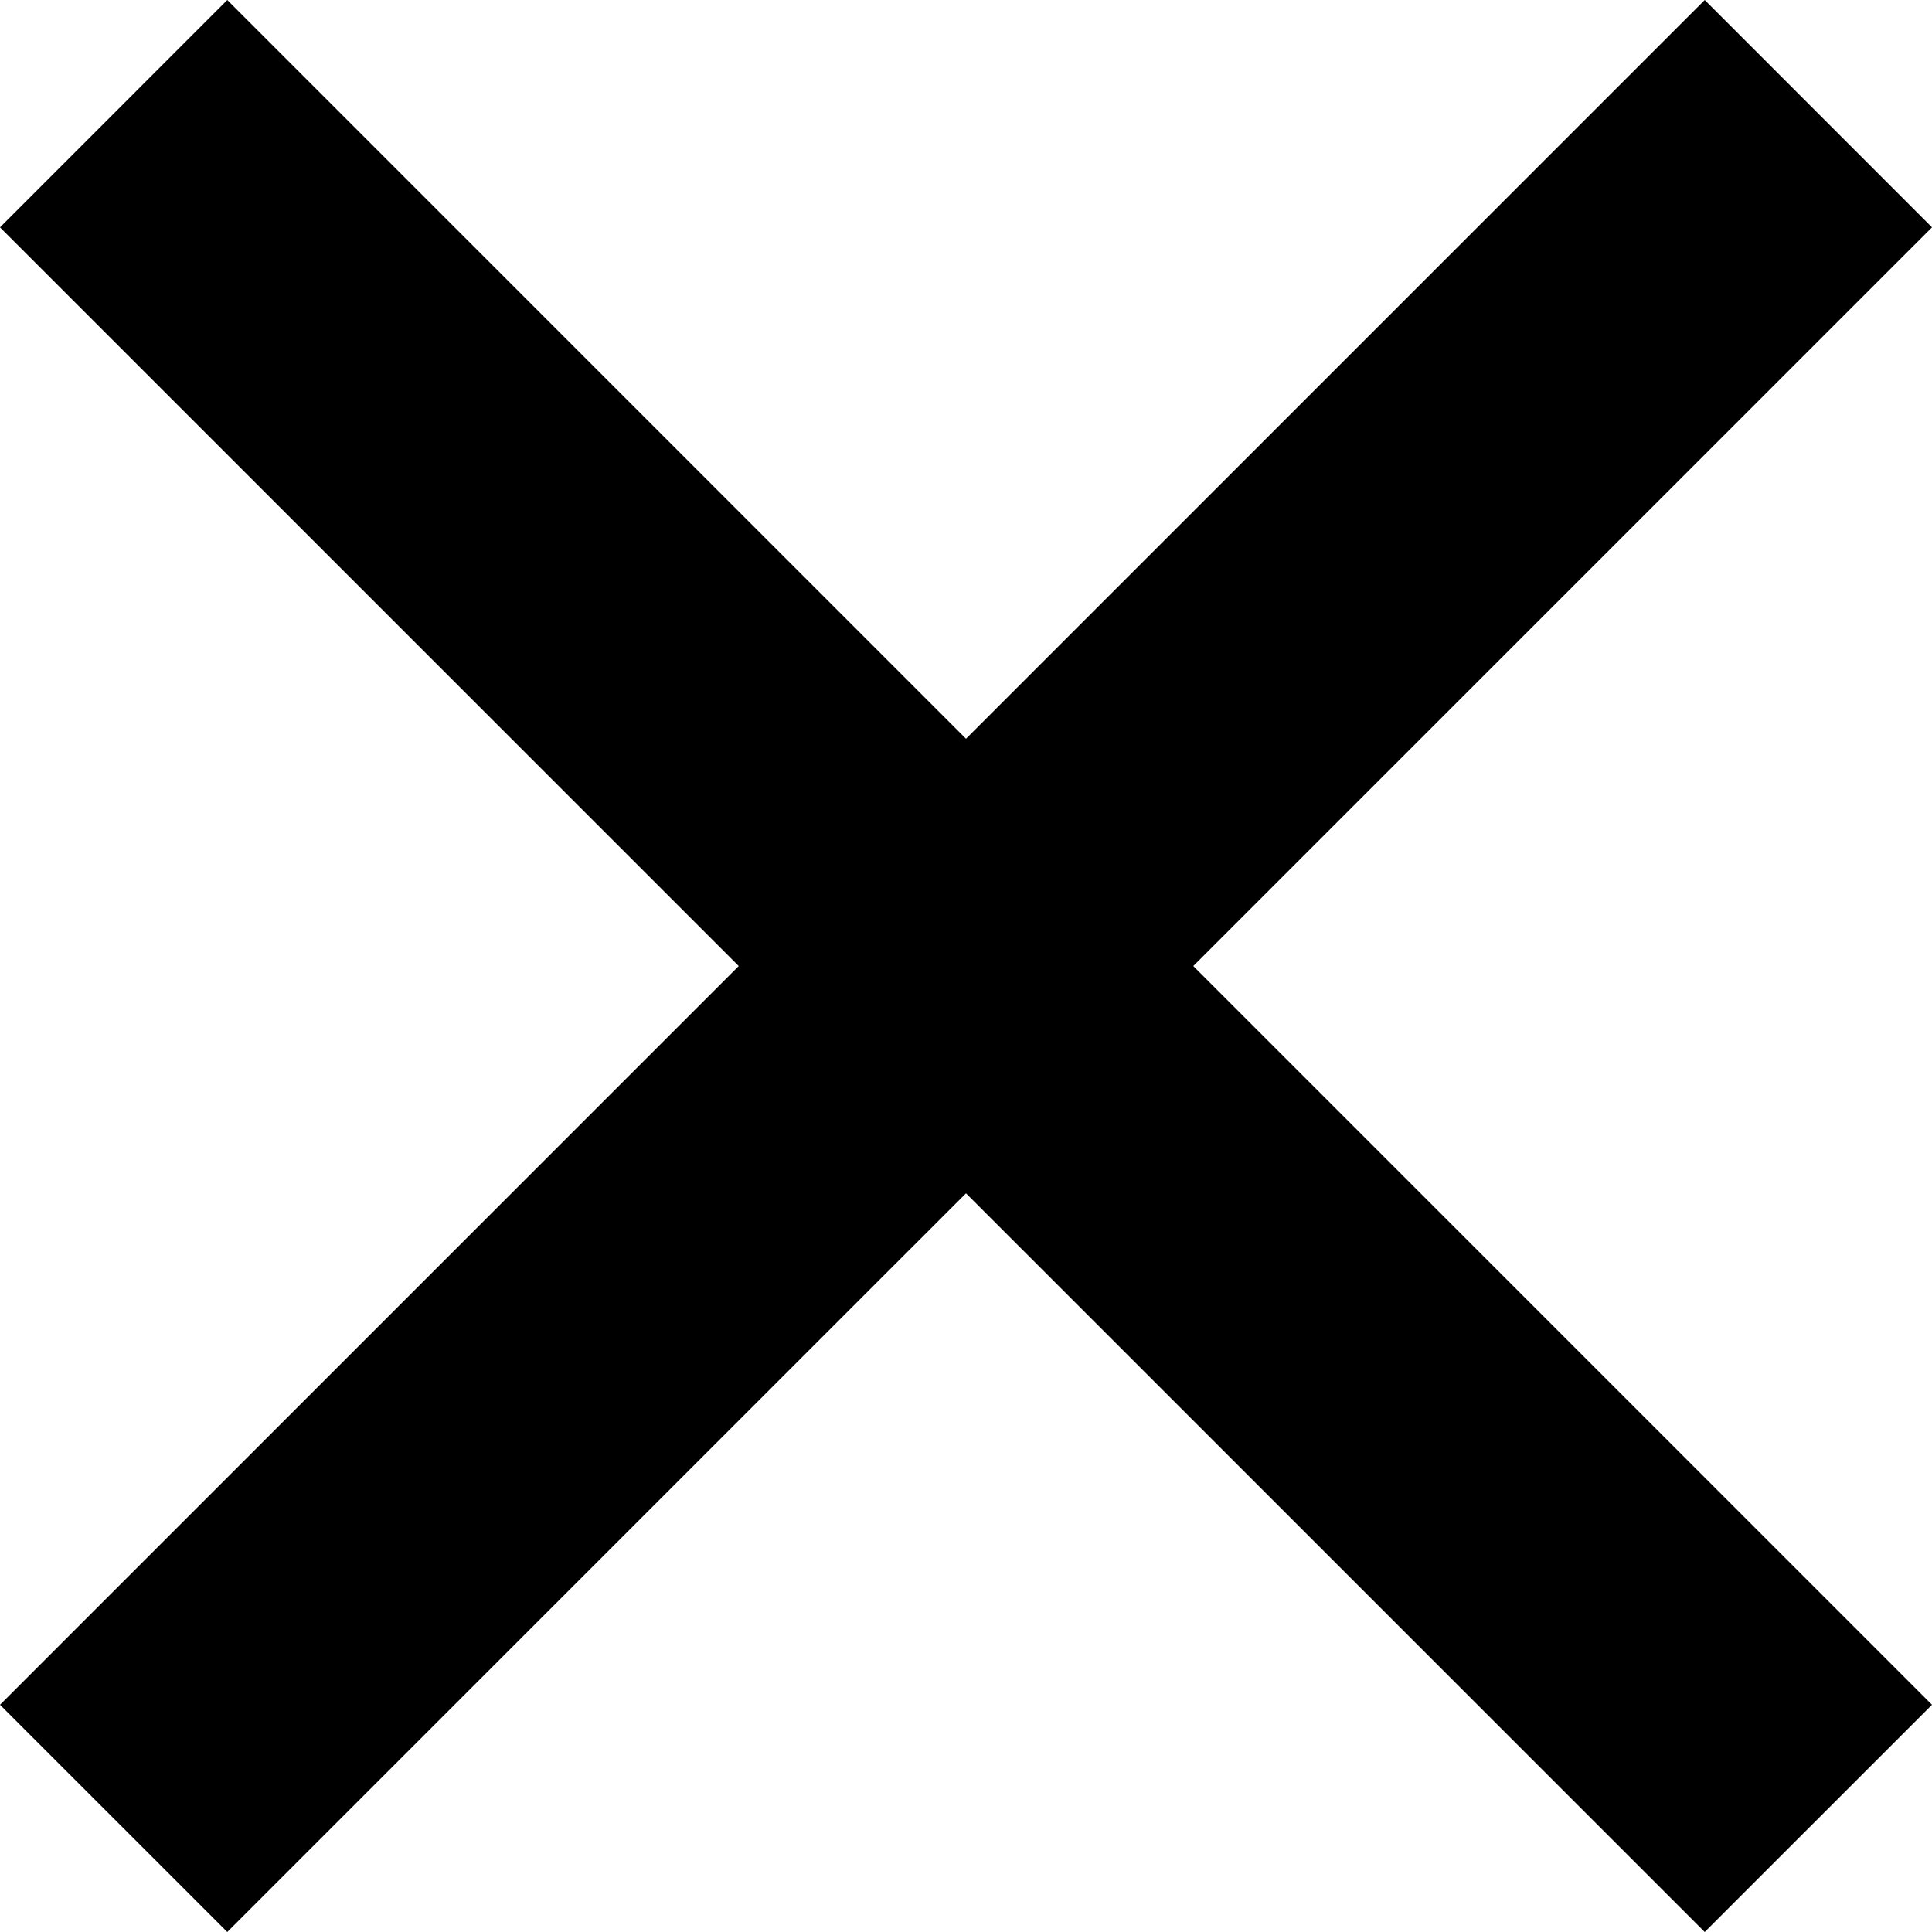
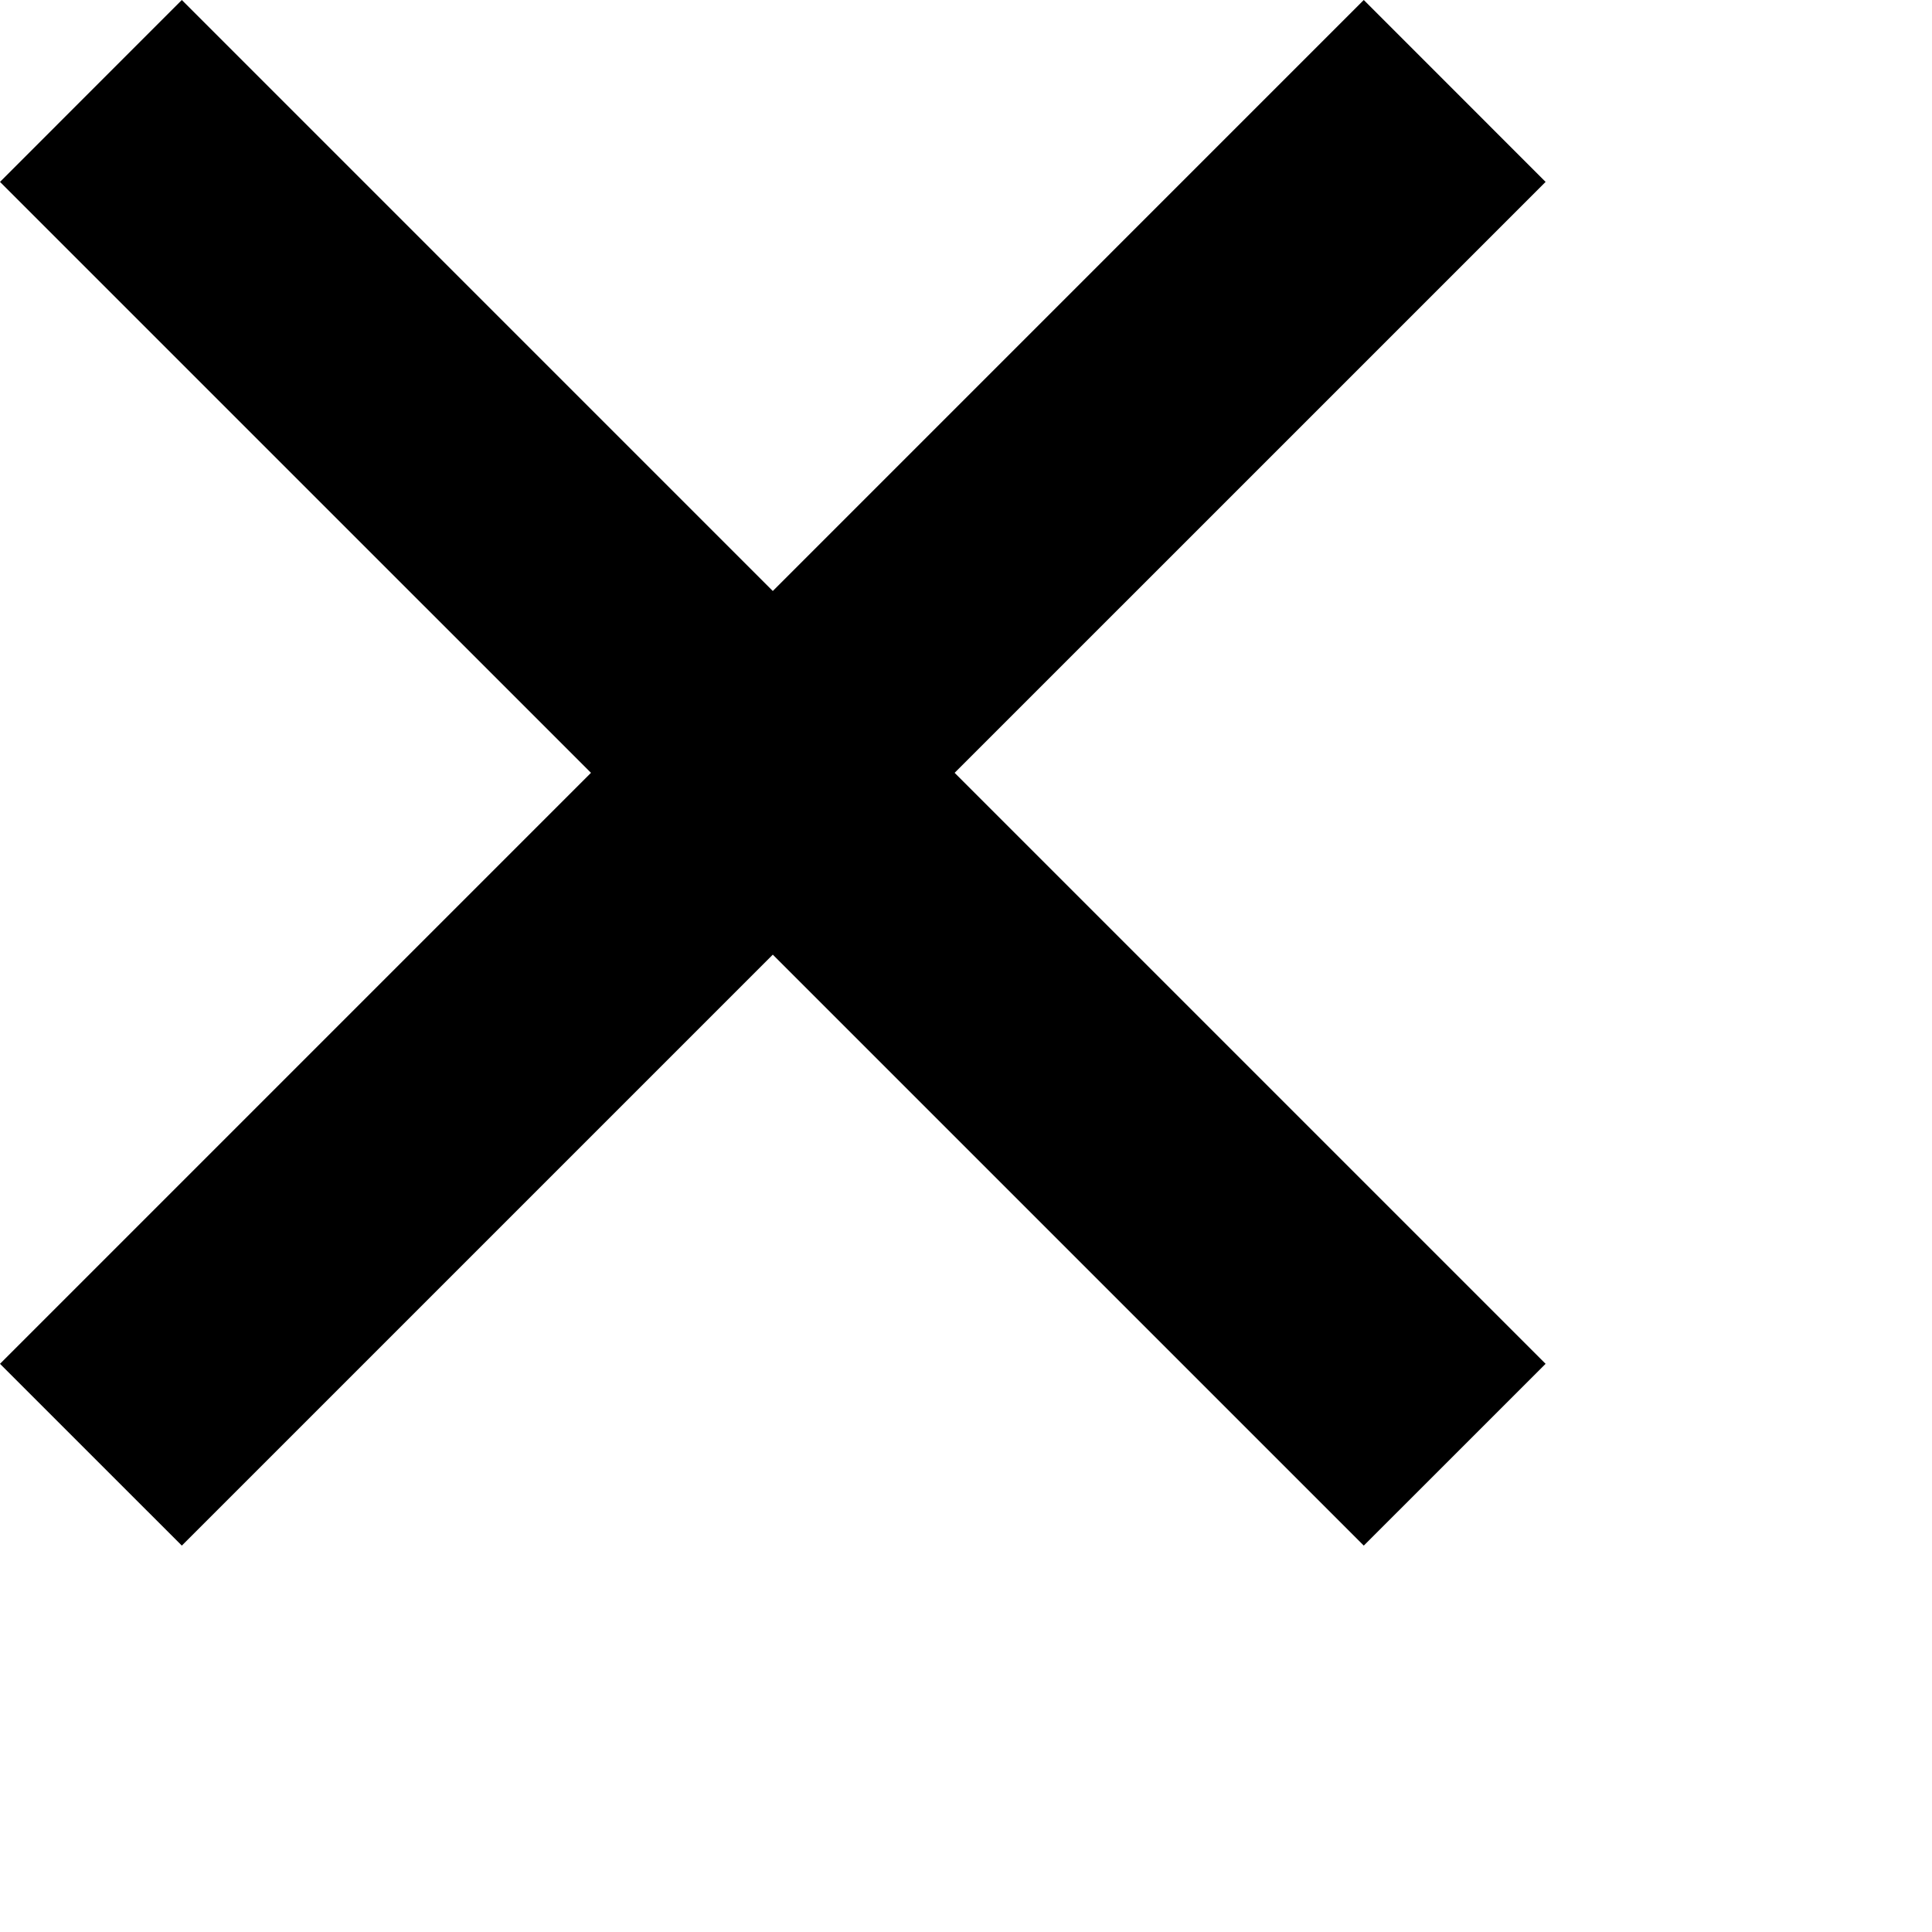
- <svg xmlns="http://www.w3.org/2000/svg" width="44" height="44">
+ <svg xmlns="http://www.w3.org/2000/svg" width="55" height="55">
  <g fill-rule="evenodd" clip-rule="evenodd">
    <path d="M38.824 0L44 5.178 5.176 44 0 38.825 38.824 0z" />
    <path d="M5.176 0L44 38.825 38.824 44 0 5.178 5.176 0z" />
  </g>
</svg>
